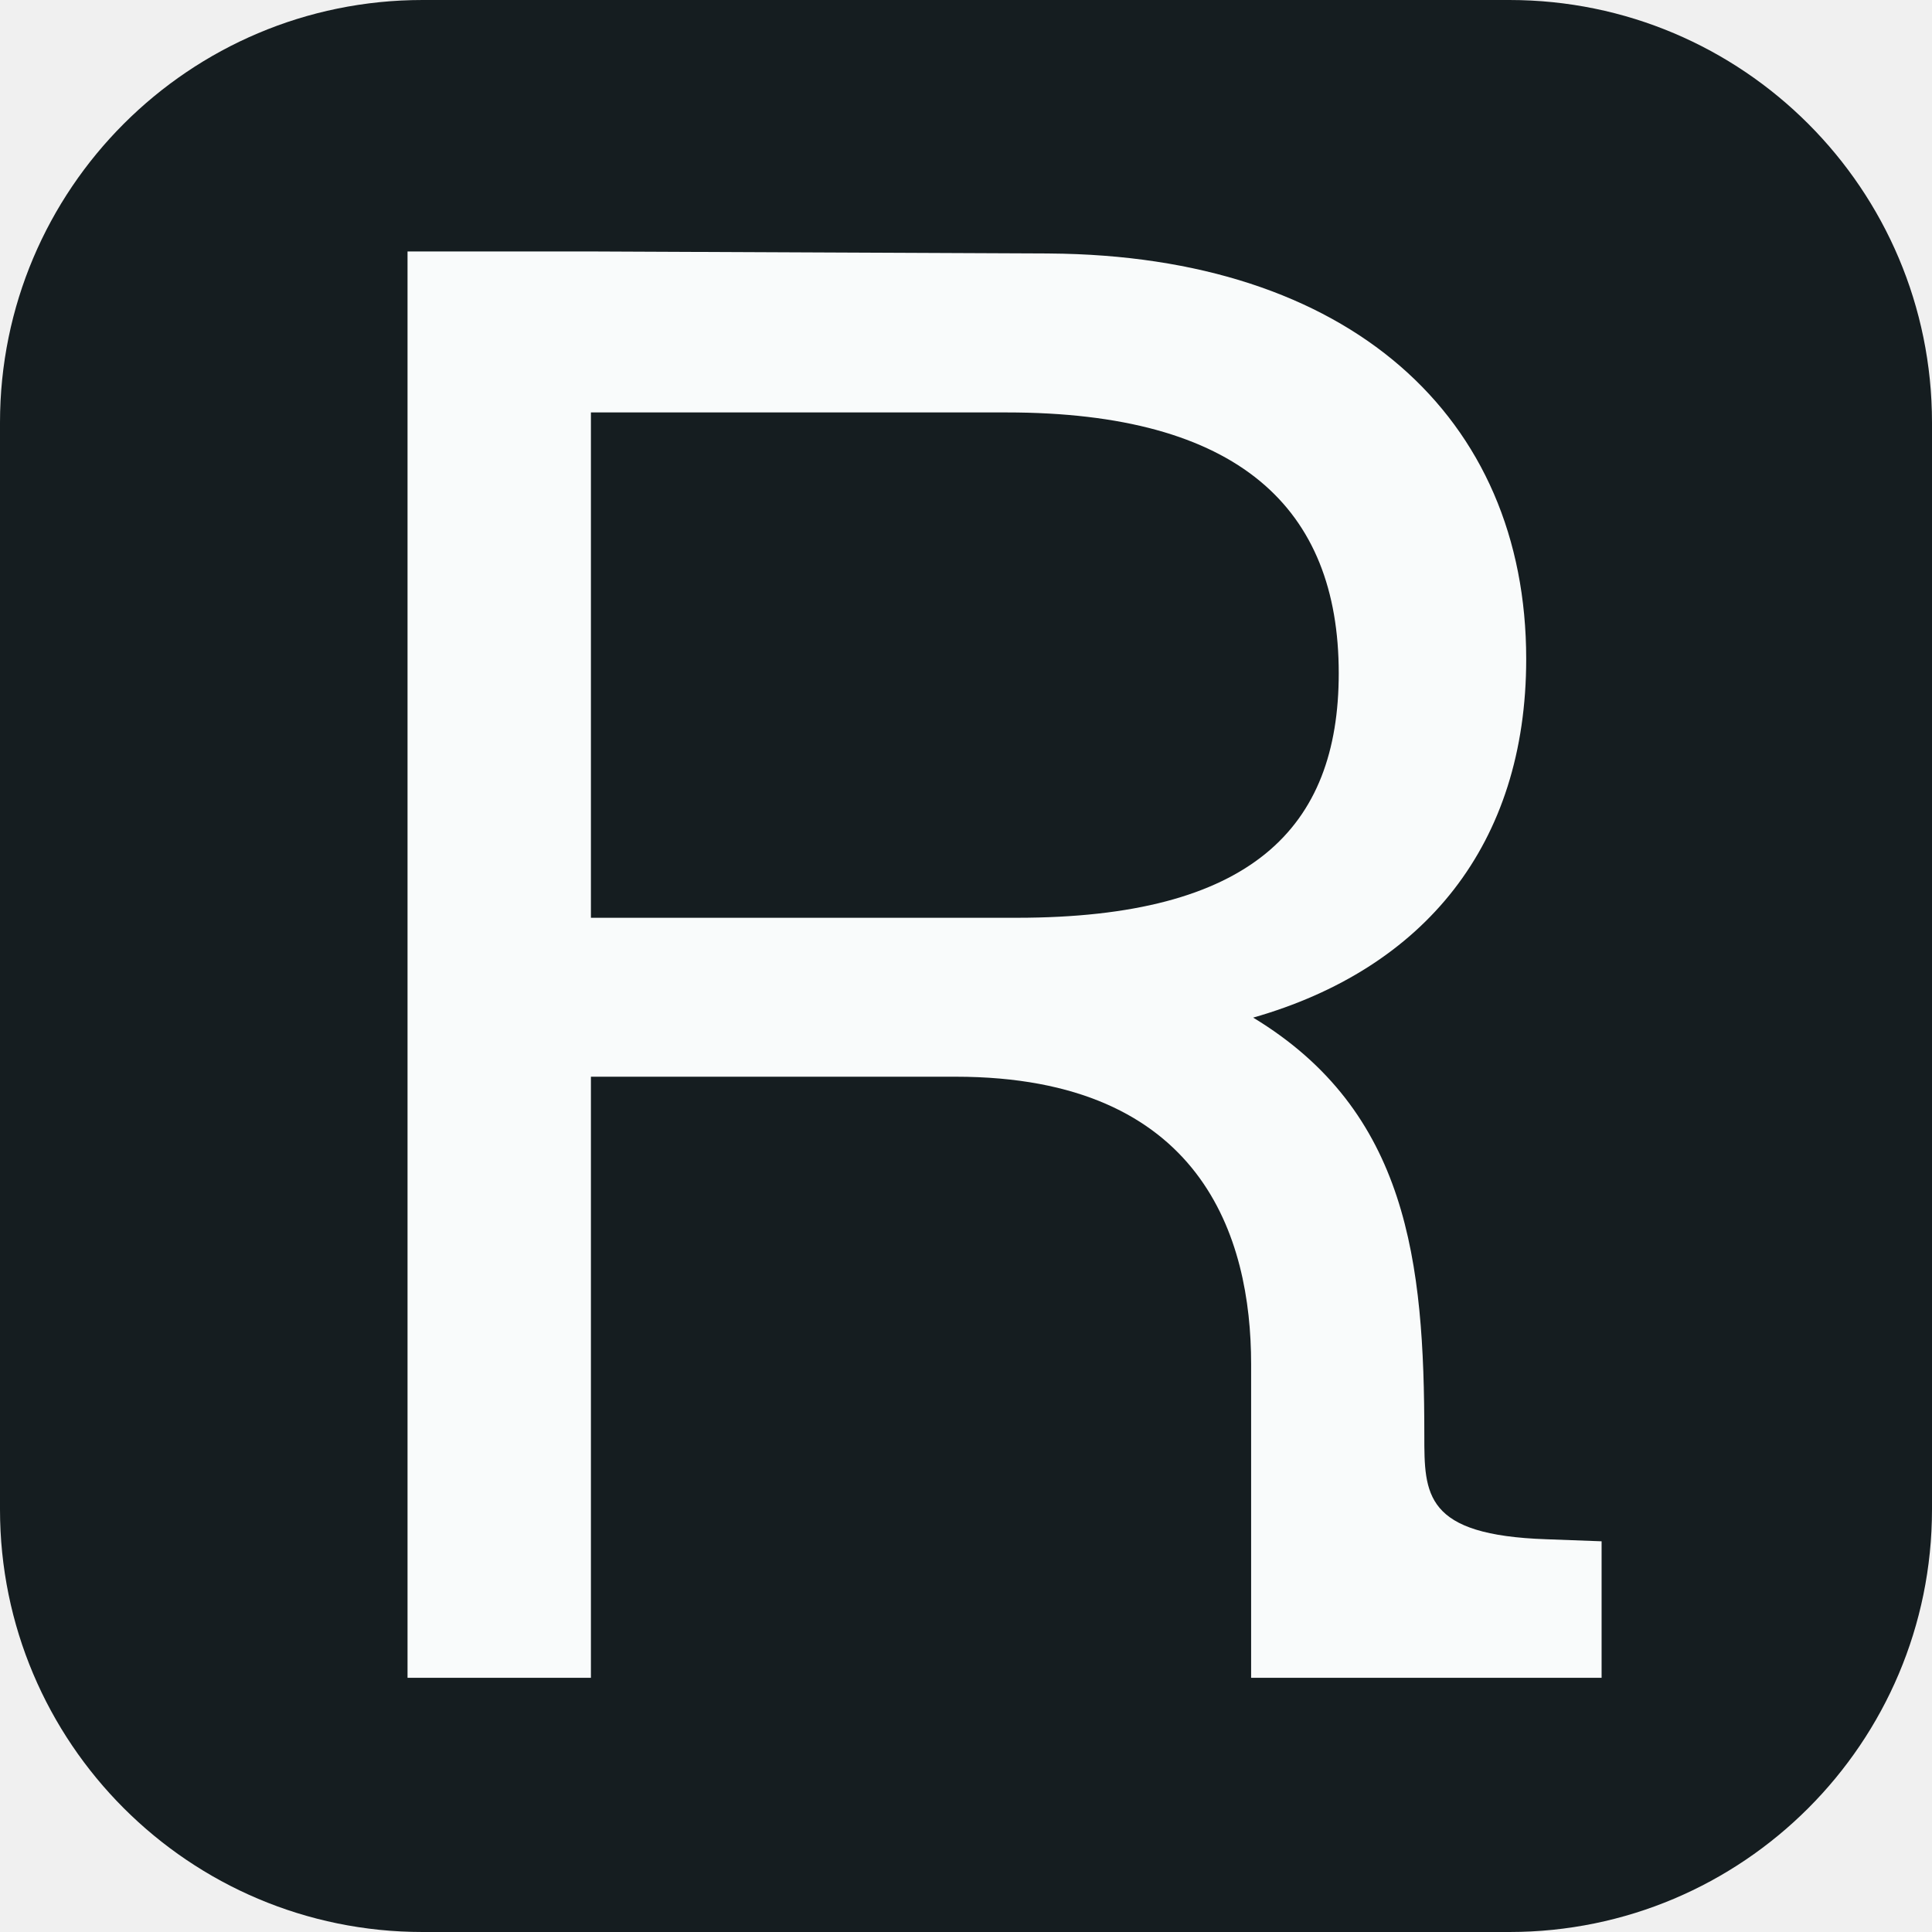
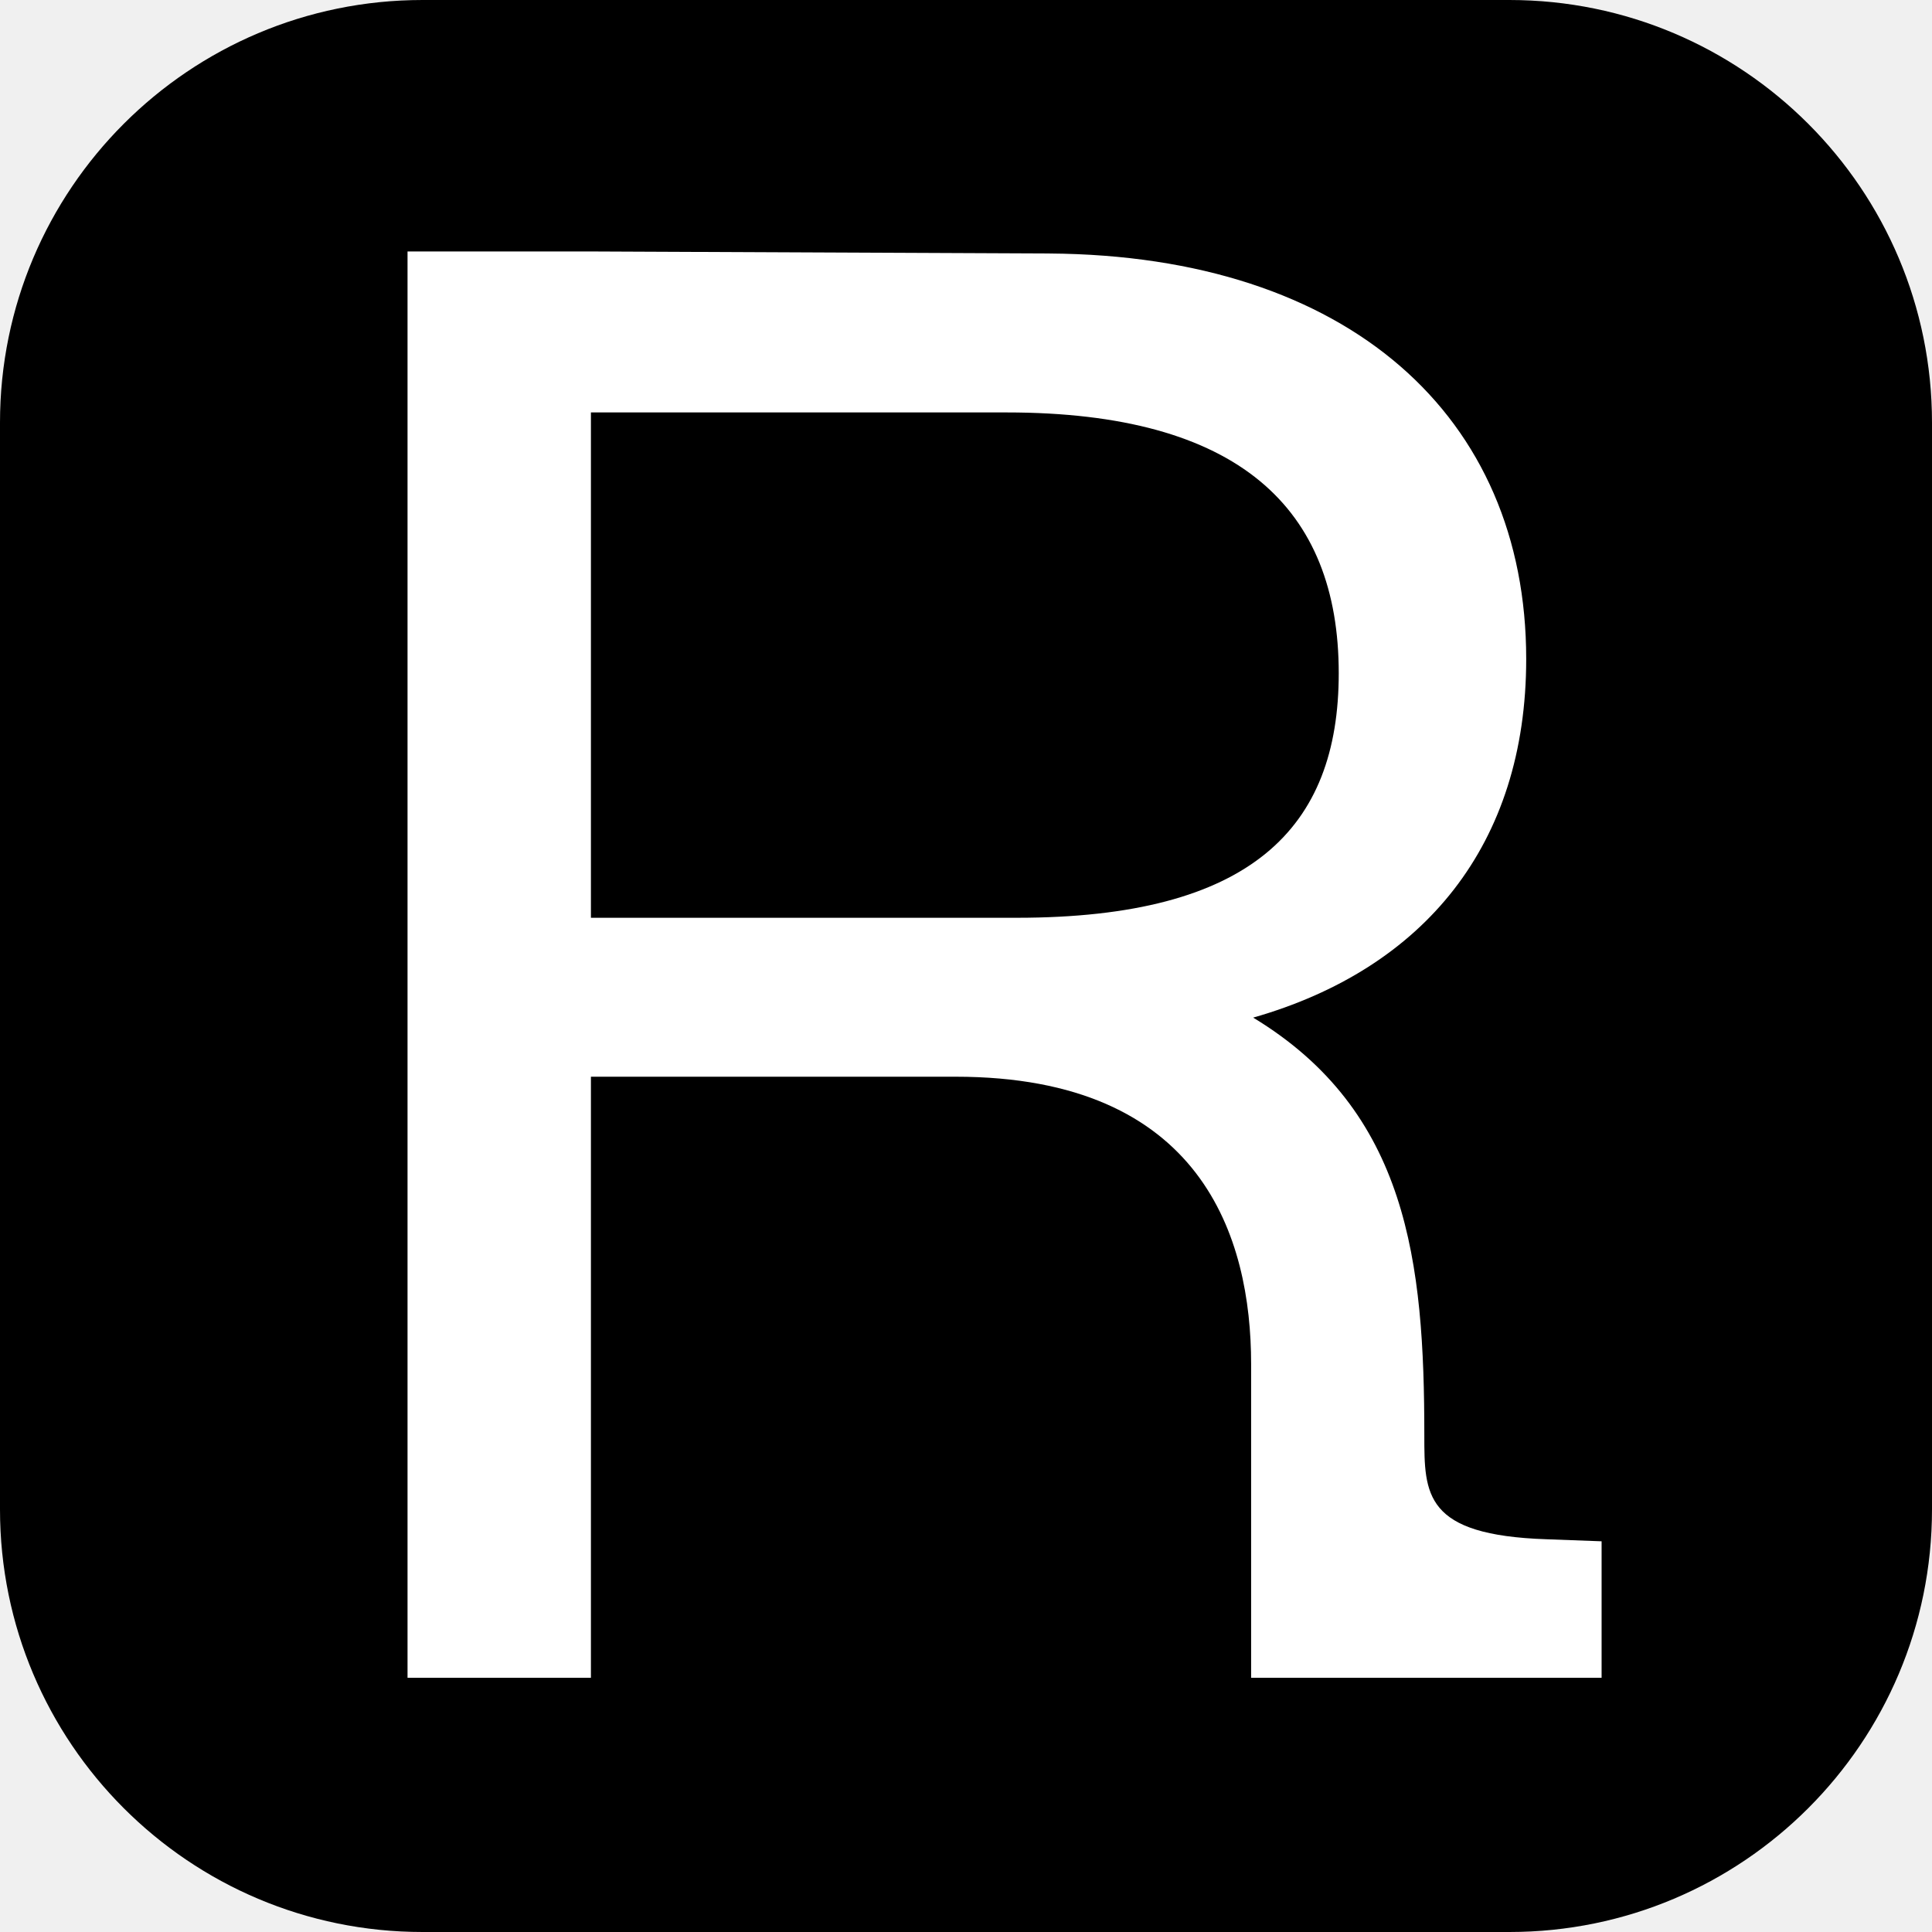
<svg xmlns="http://www.w3.org/2000/svg" viewBox="0 0 512 512">
-   <rect width="512" height="512" rx="112" fill="#151d20" />
-   <g transform="translate(108,58) scale(0.9)" fill="#f9fbfb">
+   <rect width="512" height="512" rx="112" fill="#000000" />
+   <g transform="translate(108,58) scale(0.9)" fill="#ffffff">
    <path d="M161.4,252.6H54v177H0V9.6h54l135,.6c88.2.6,140.4,48,140.4,119.4,0,54.6-30,91.2-80.4,105.6,45.6,27.6,50.4,72,50.4,123,0,17.4,0,29.4,36,30.6l16.2.6v40.2h-103.2v-92.4c0-37.2-14.4-84.6-87-84.6ZM179.4,205.8c69,0,94.8-26.4,94.8-72,0-48.6-29.4-76.8-97.8-76.8H54v148.8h125.4Z" />
  </g>
</svg>
